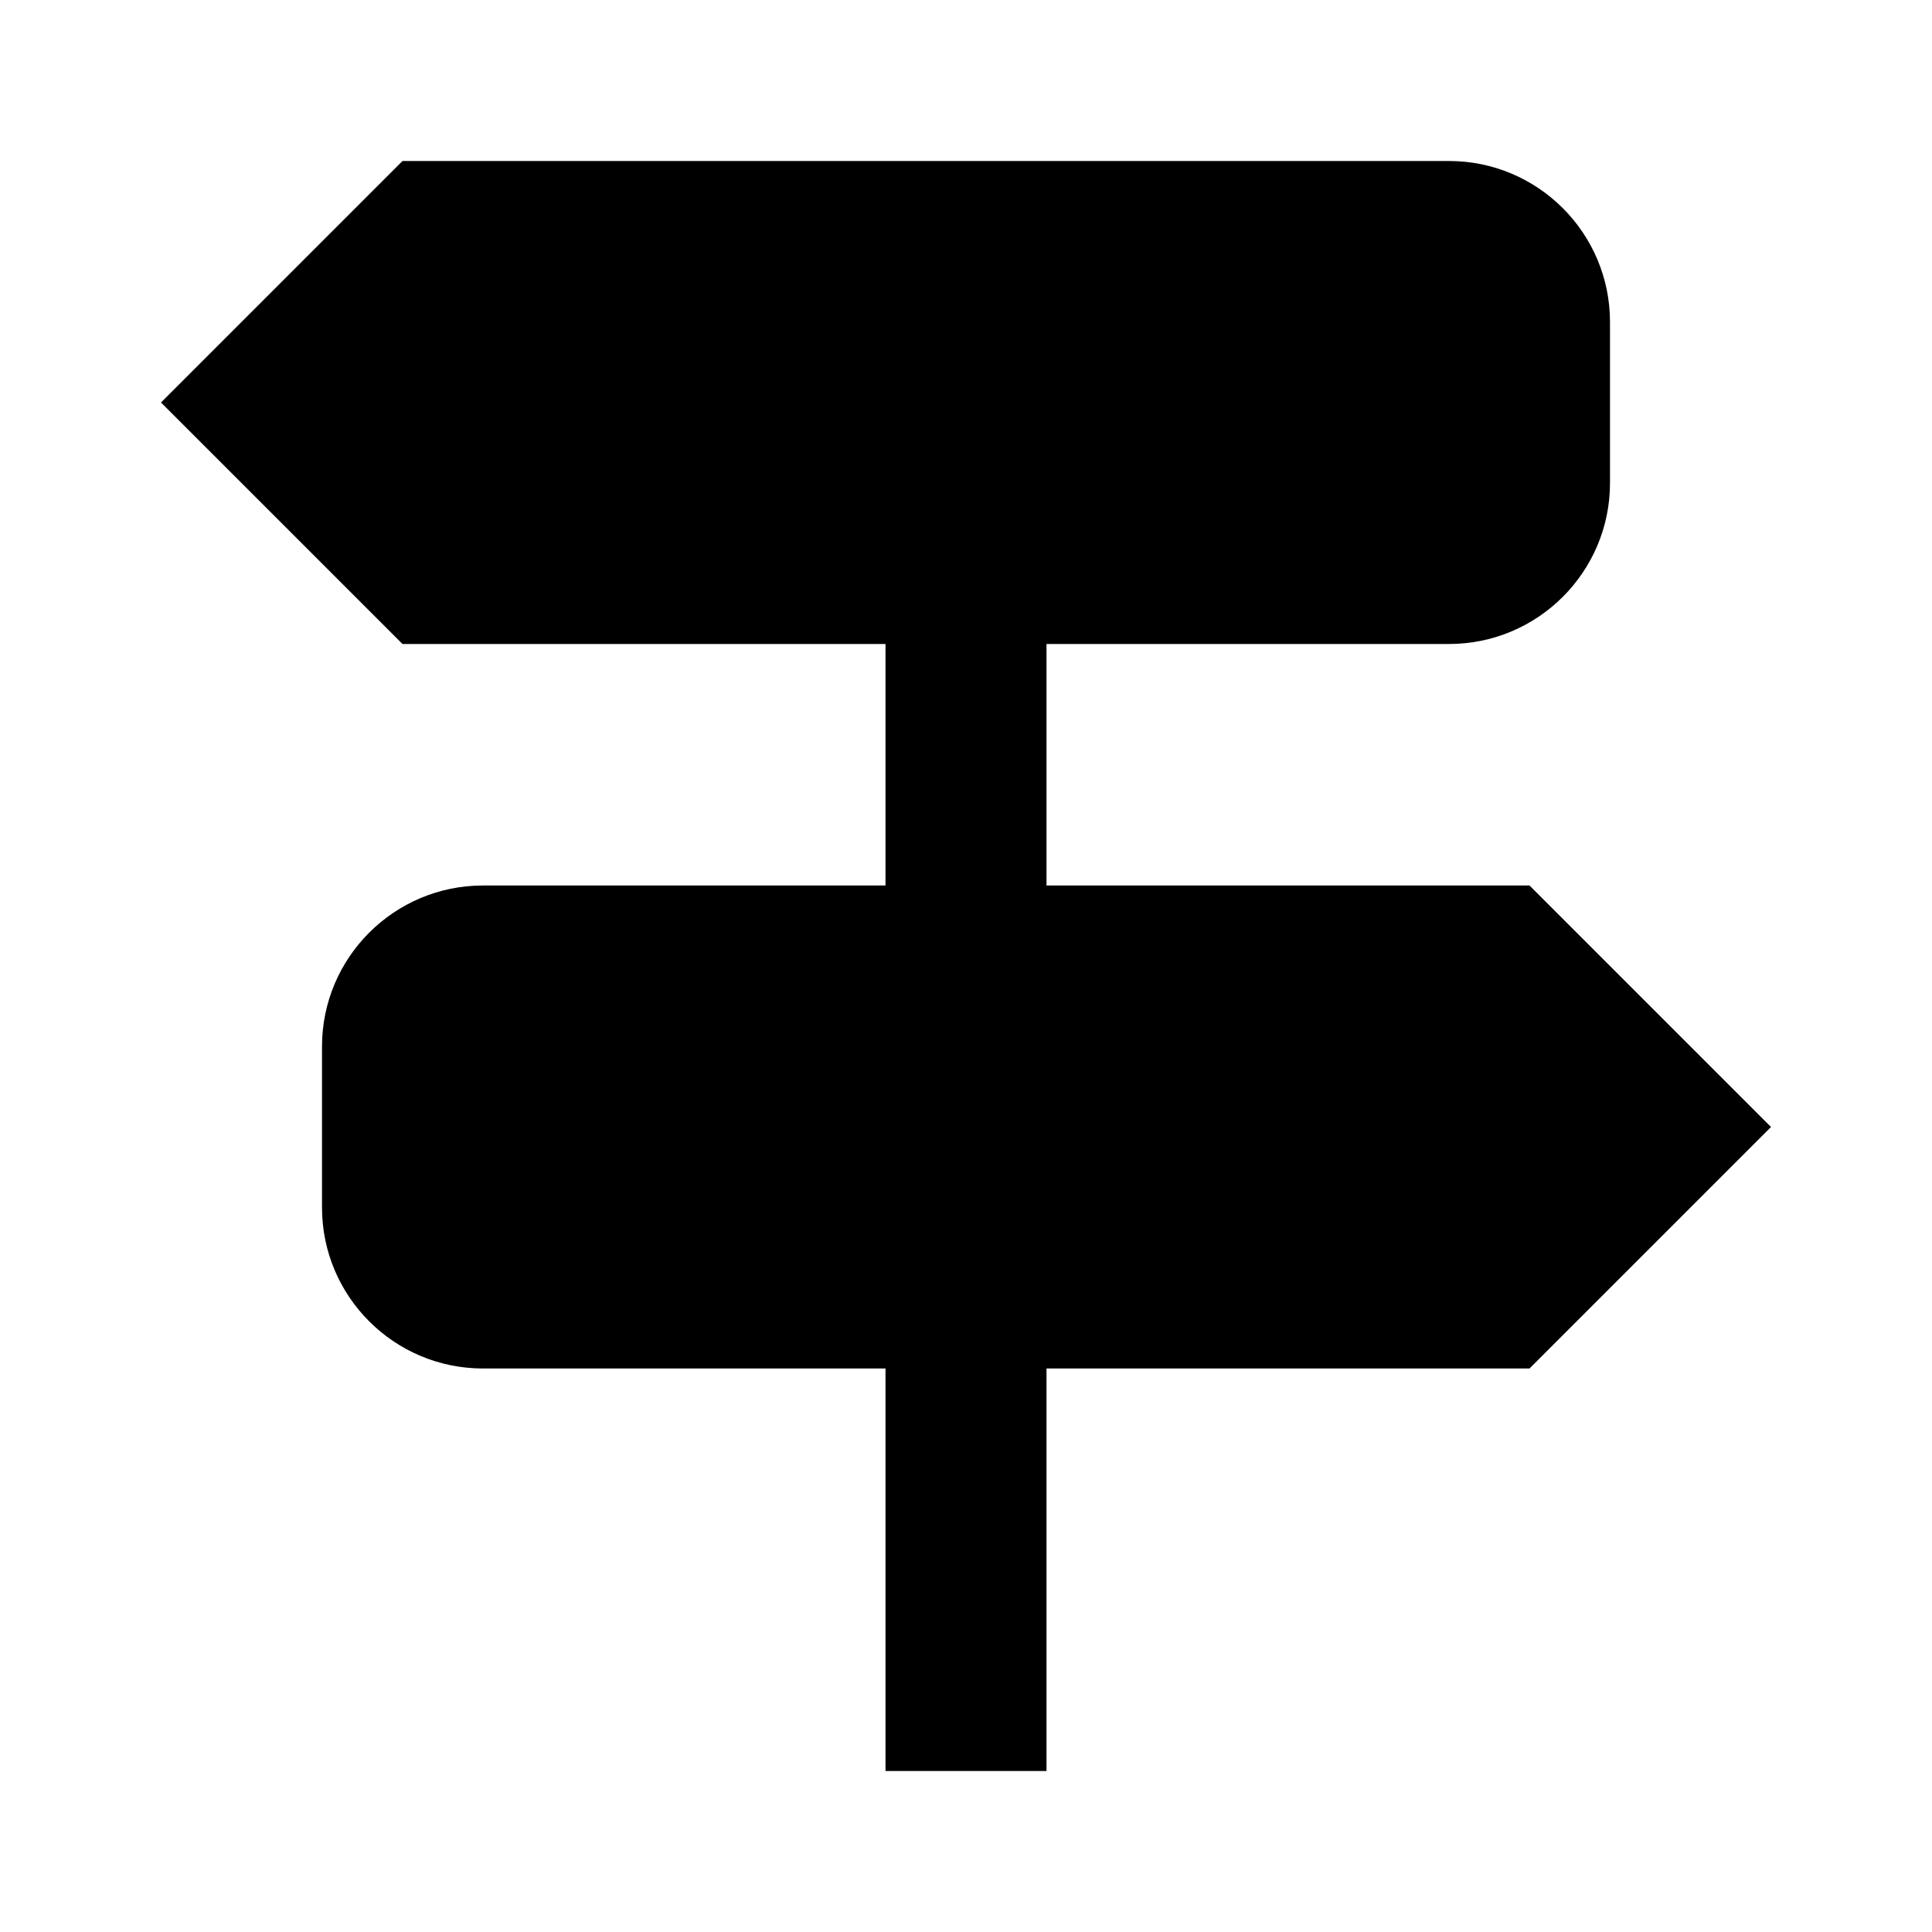
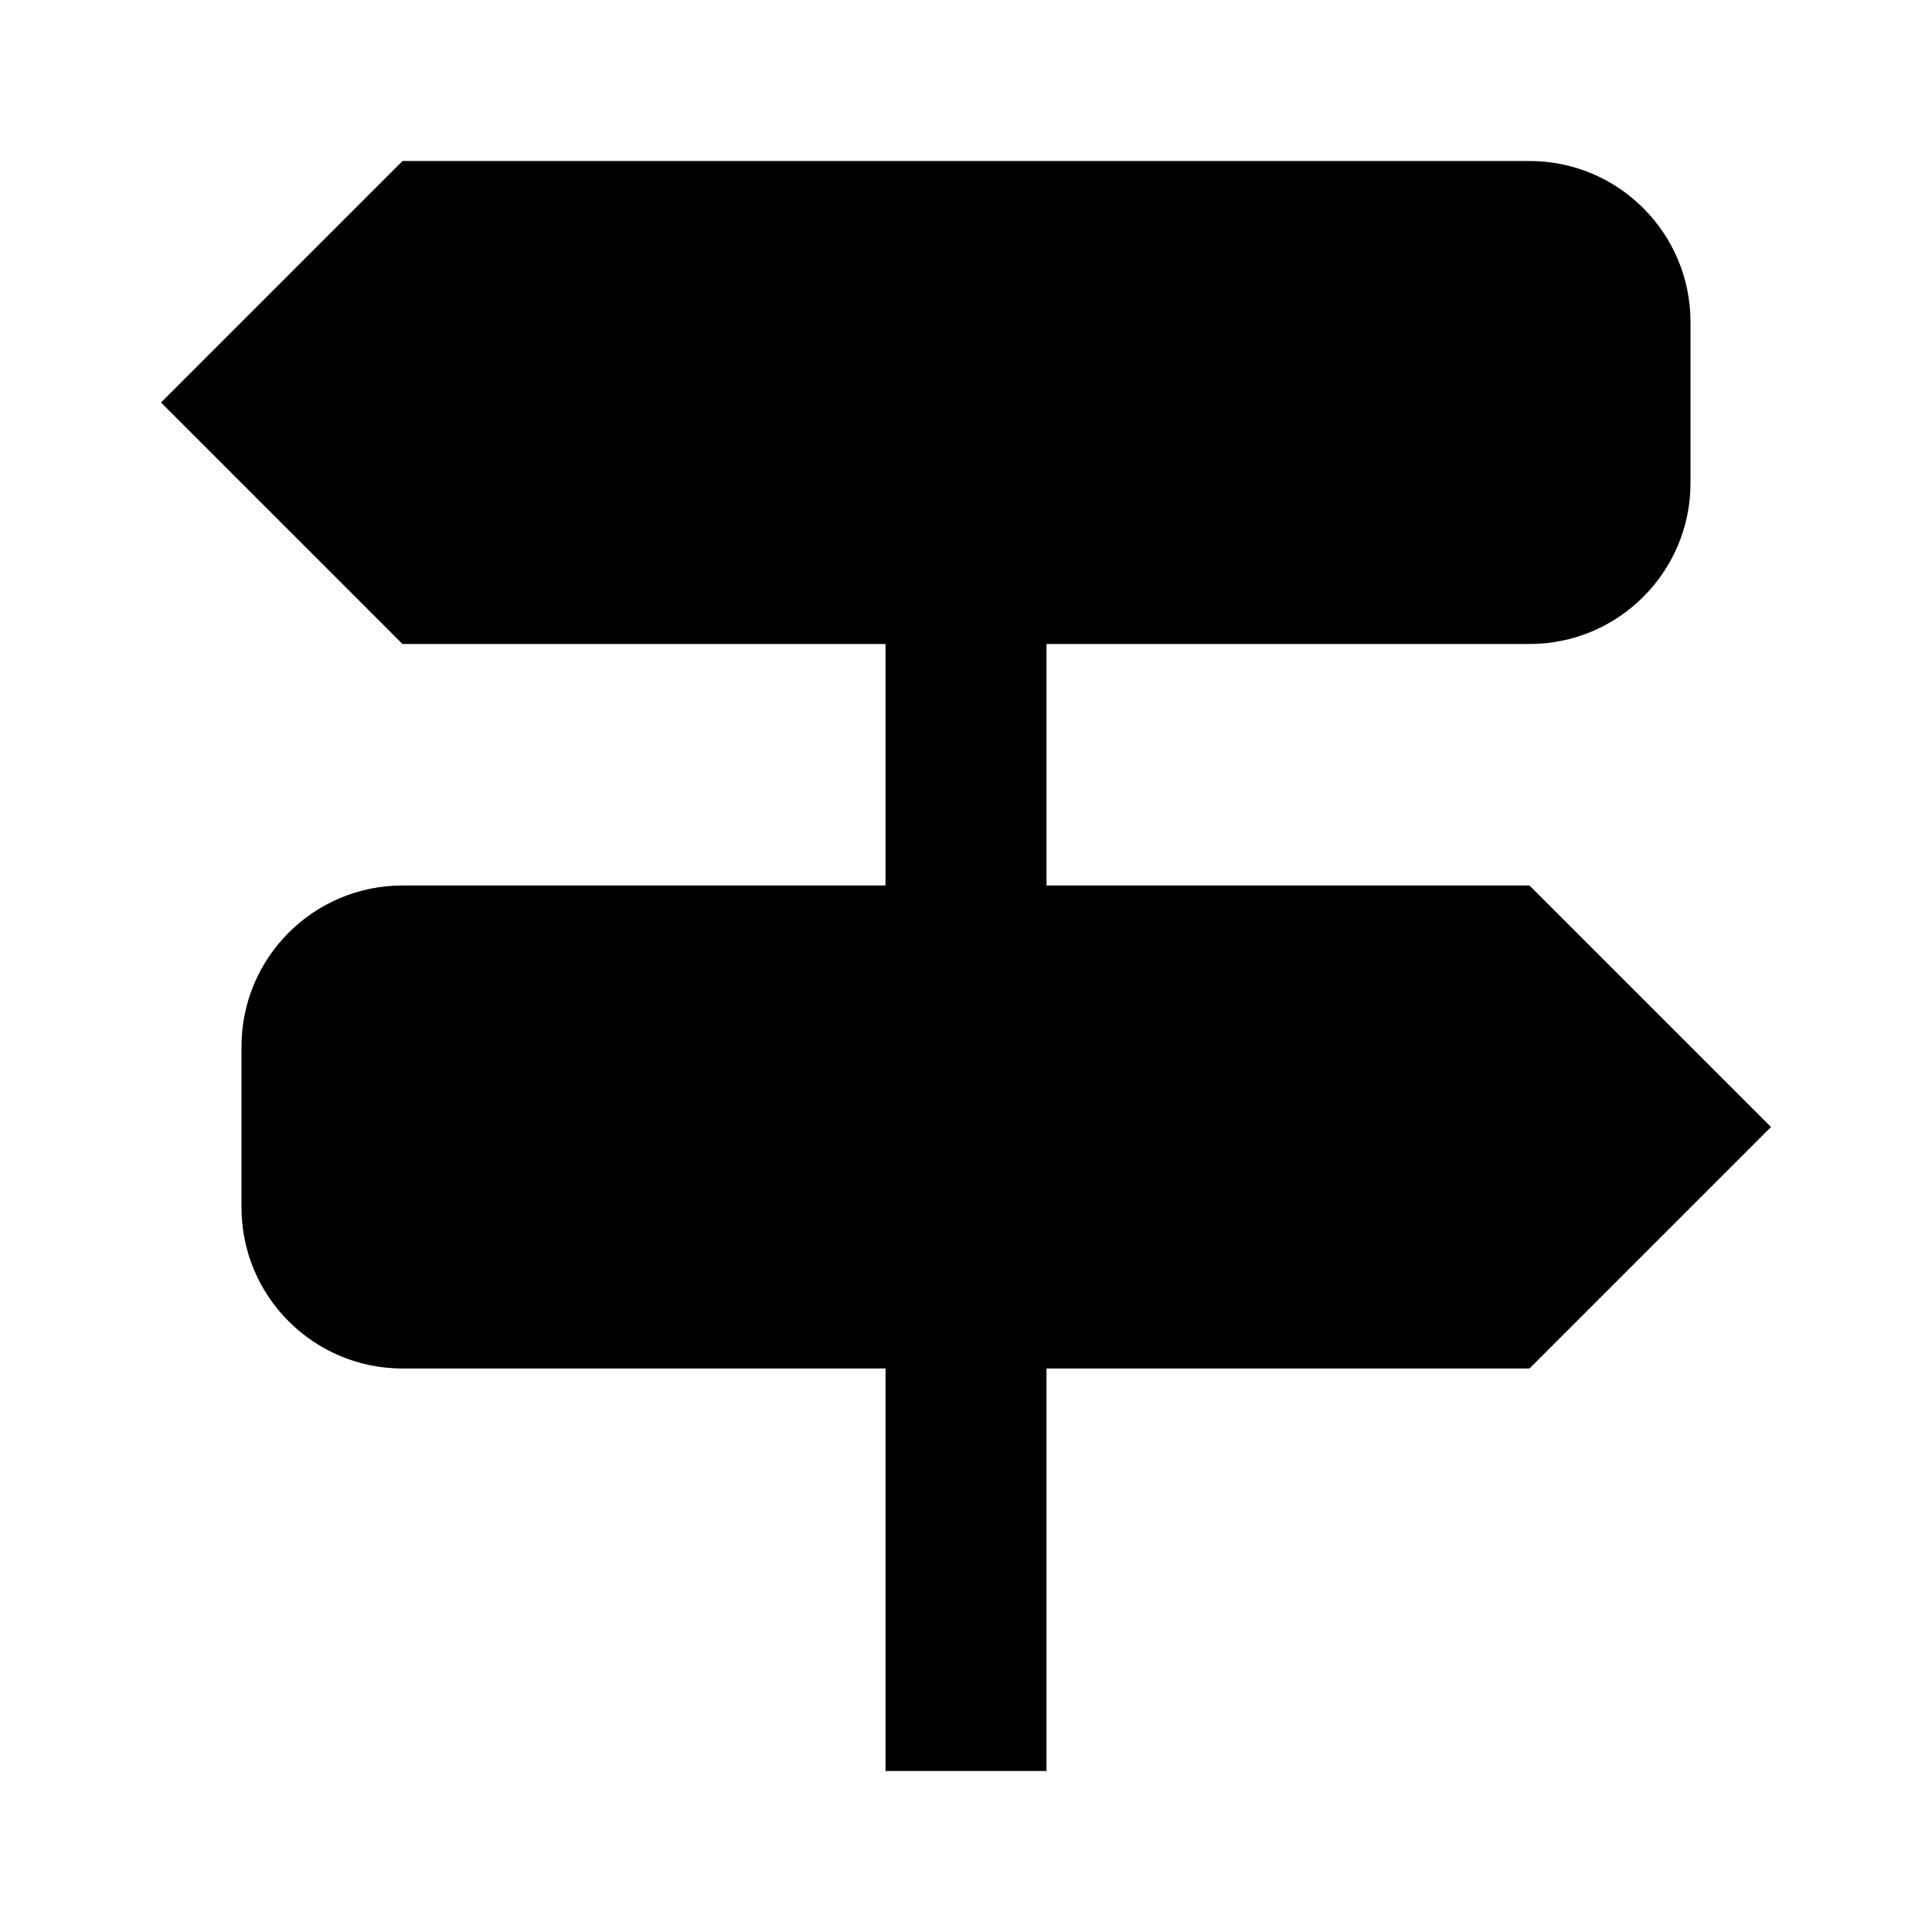
<svg xmlns="http://www.w3.org/2000/svg" width="24" height="24" viewBox="0 0 24 24">
-   <path d="M13,11V8h5c1.104,0,2-0.896,2-2V4c0-1.104-0.896-2-2-2H5L2,5l3,3h6v3H6c-1.104,0-2,0.896-2,2v2c0,1.104,0.896,2,2,2h5v5h2 v-5h6l3-3l-3-3H13z" />
+   <path d="M19,11h-6V8h6c1.104,0,2-0.896,2-2V4c0-1.104-0.896-2-2-2H5L2,5l3,3h6v3H5c-1.104,0-2,0.896-2,2v2c0,1.104,0.896,2,2,2h6v5 h2v-5h6l3-3L19,11z" />
</svg>
